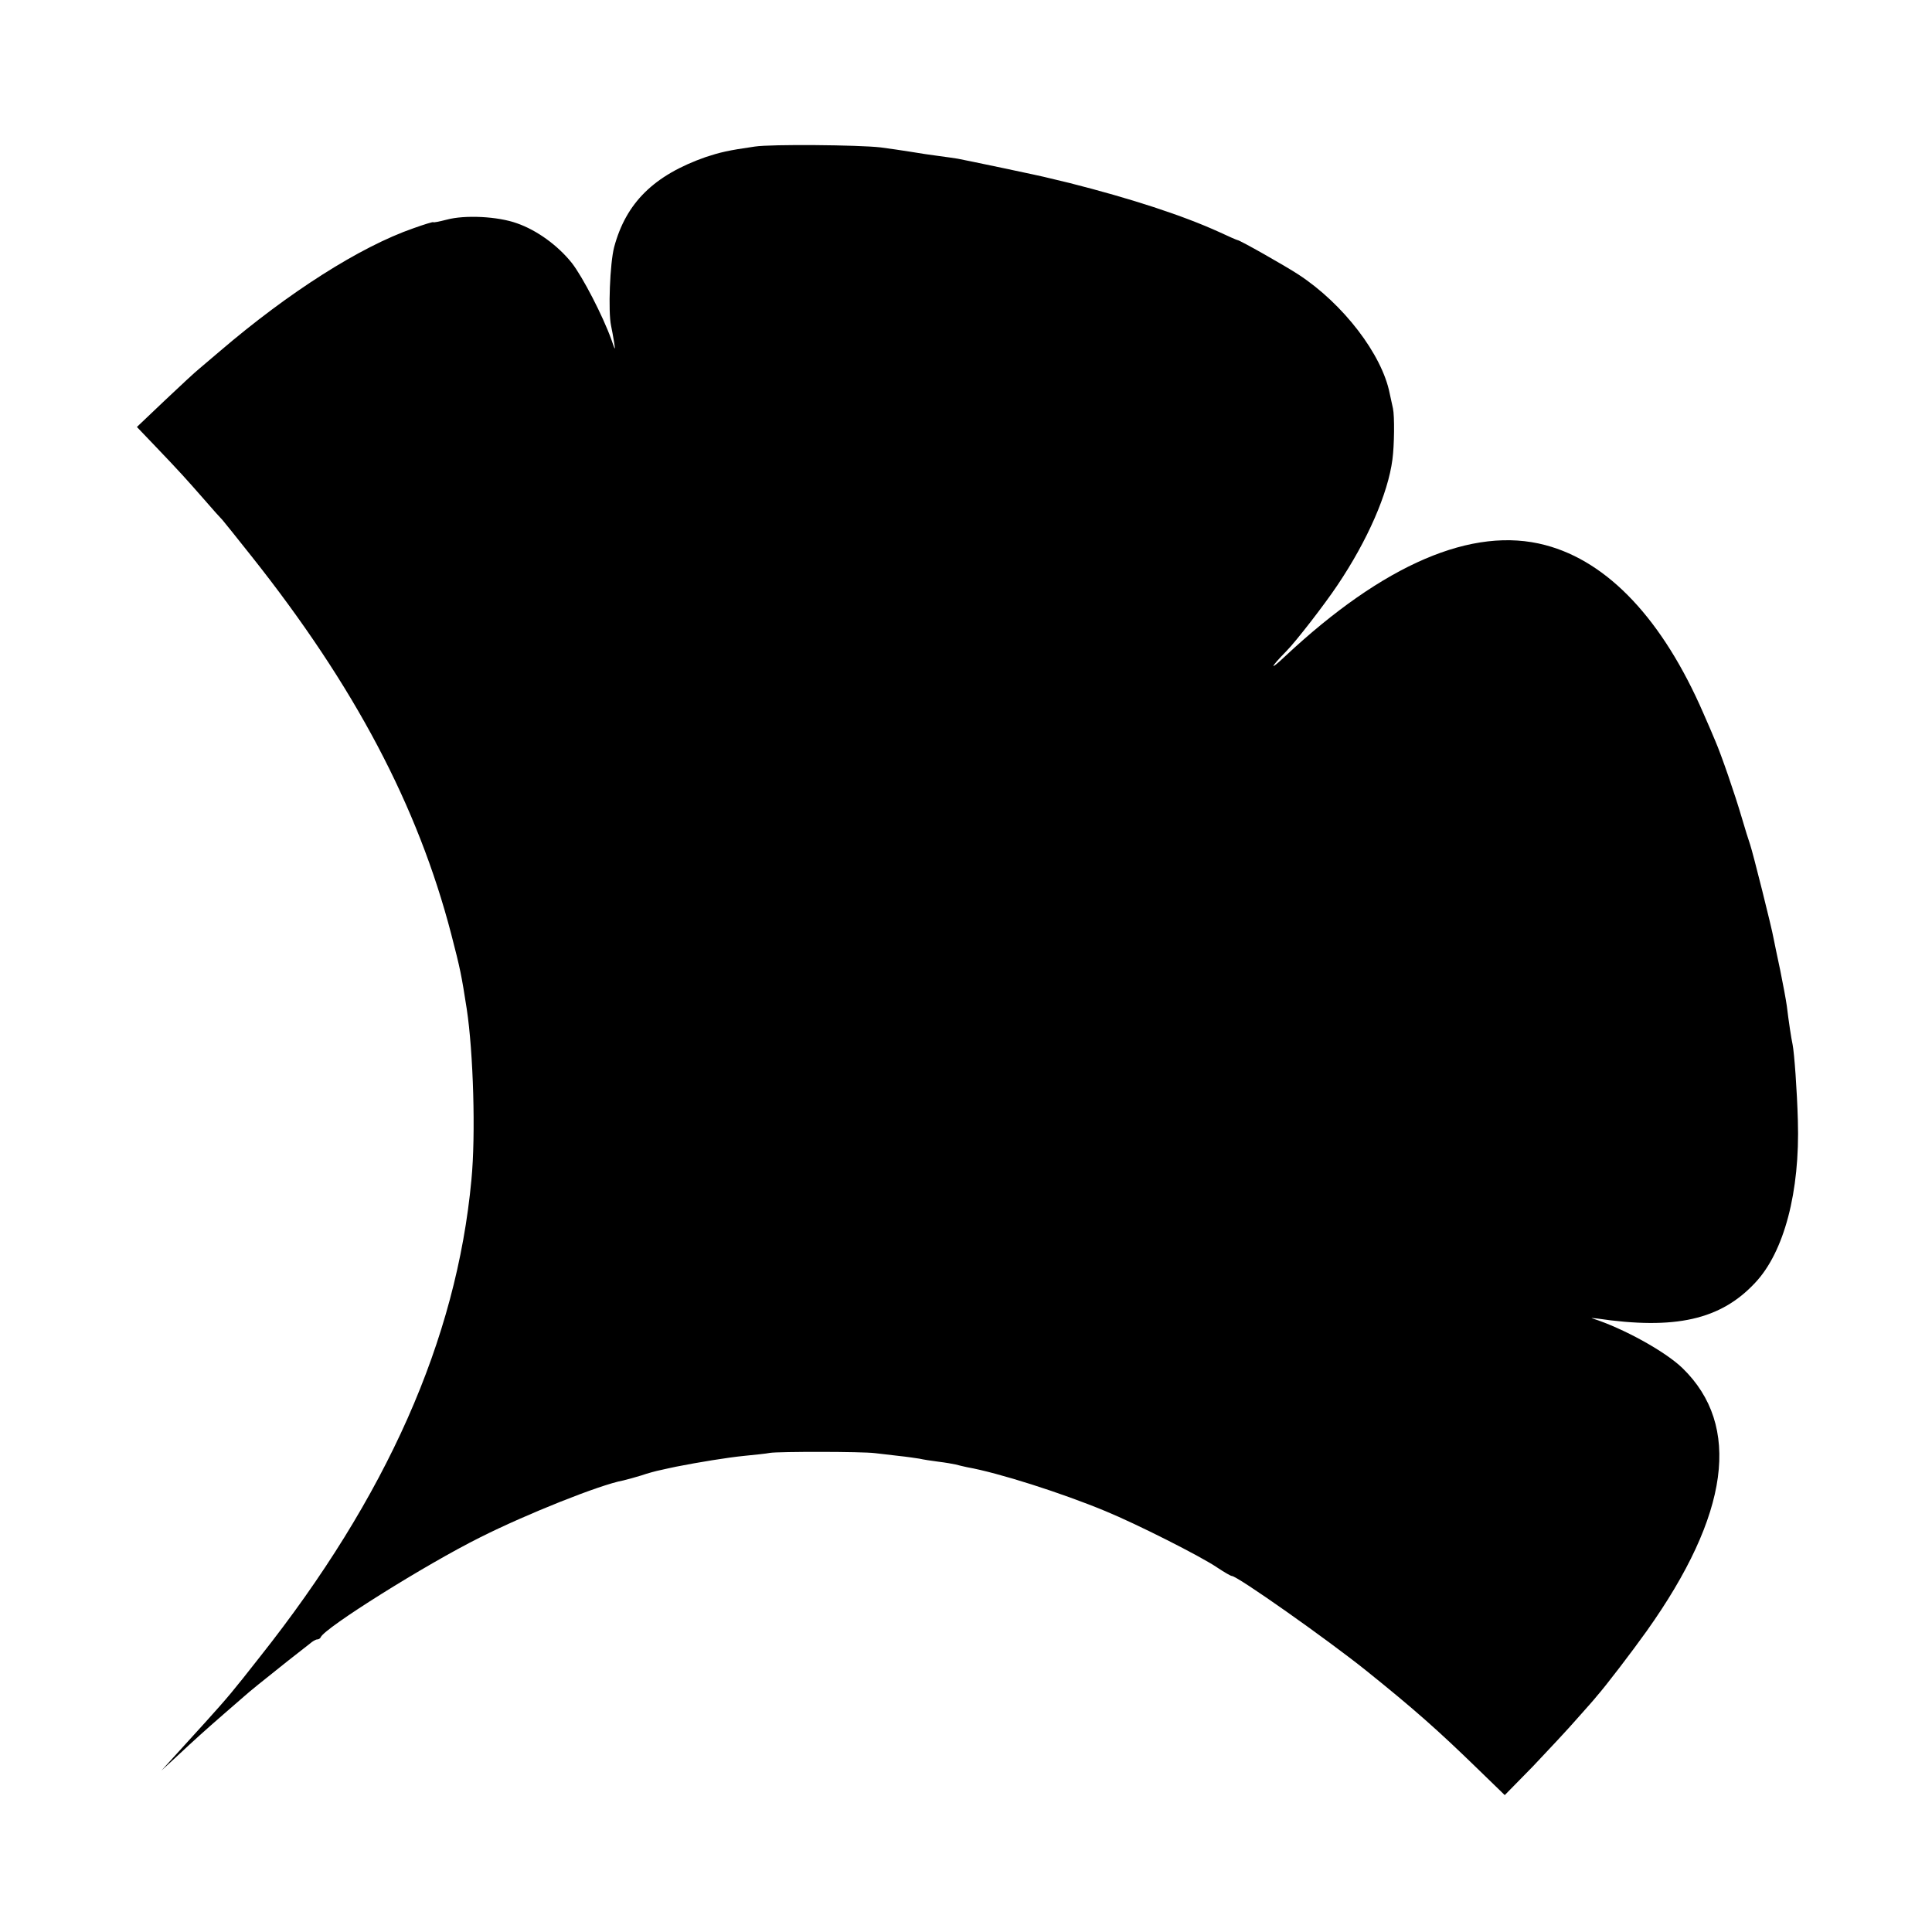
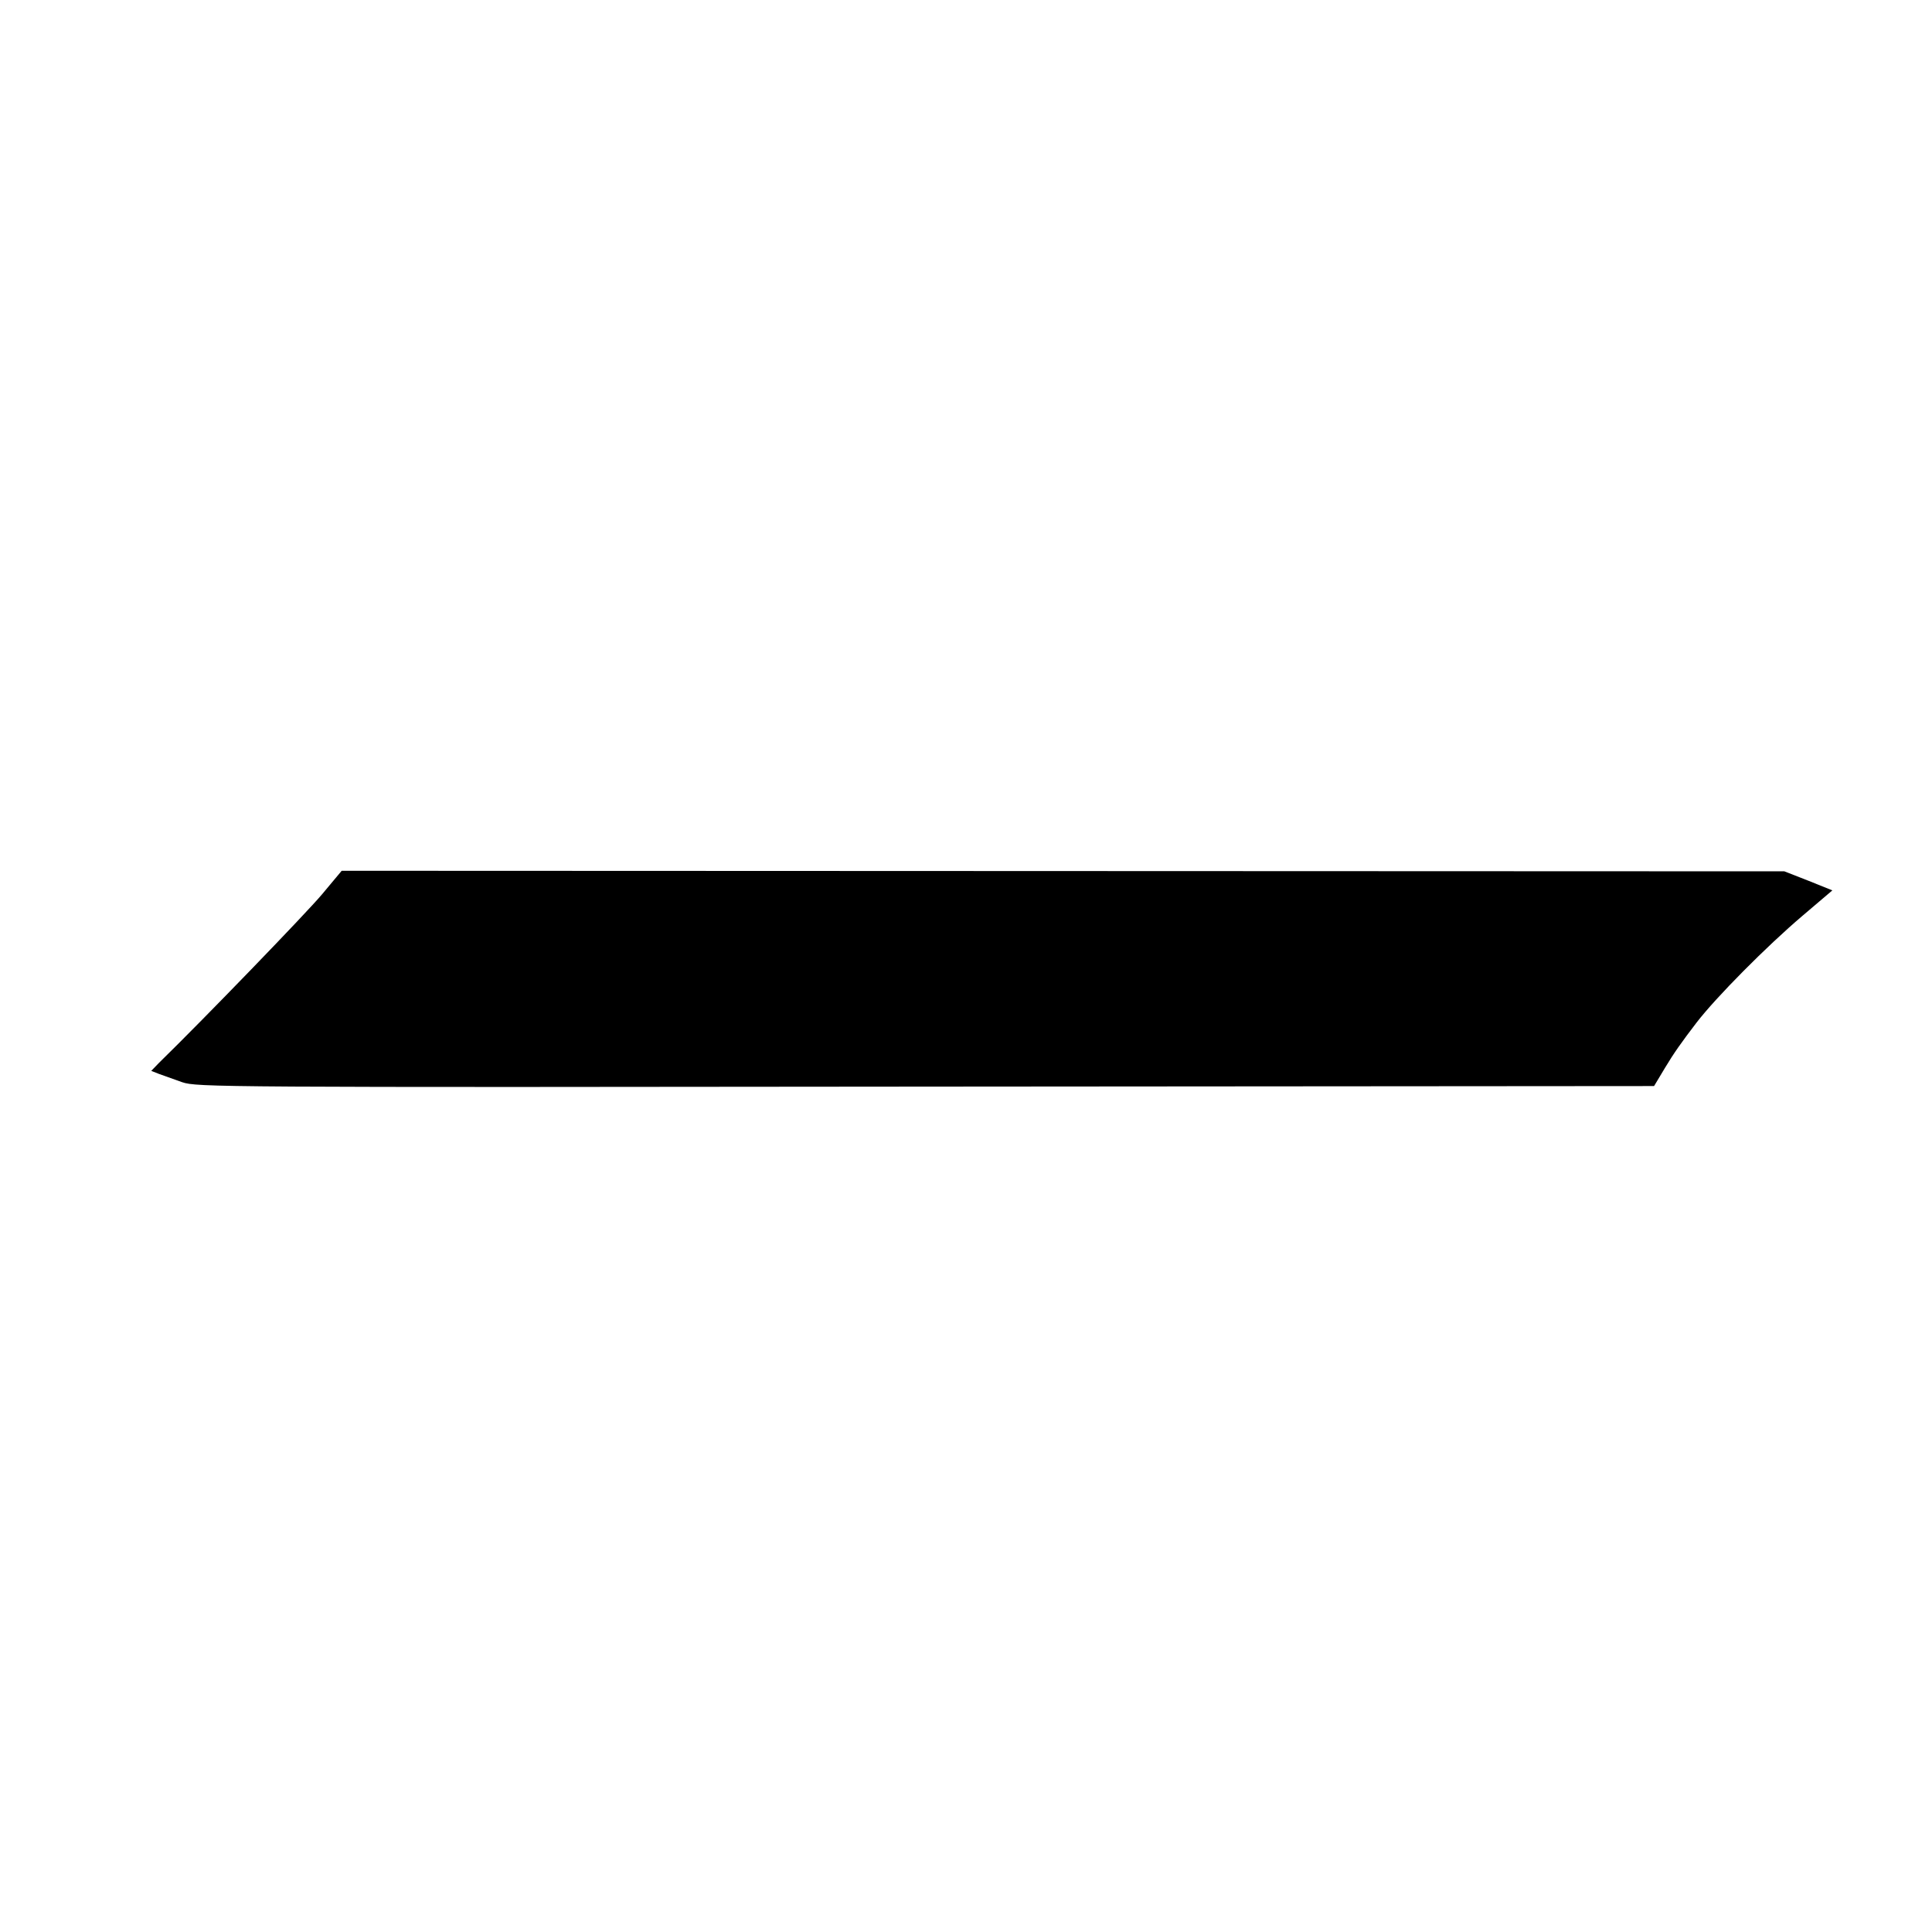
<svg xmlns="http://www.w3.org/2000/svg" version="1.0" width="700pt" height="700pt" viewBox="0 0 700 700" preserveAspectRatio="xMidYMid meet">
  <g transform="translate(0,700) scale(0.1,-0.1)" fill="#000000" stroke="none">
-     <path d="M2735 6469 c-98 -14 -126 -21 -178 -38 -188 -66 -289 -166 -332 -327 -15 -58 -22 -232 -11 -284 3 -14 8 -41 11 -60 5 -32 4 -31 -10 10 -31 86 -104 227 -143 277 -51 64 -127 119 -199 144 -69 25 -189 31 -255 13 -27 -7 -48 -11 -48 -9 0 2 -33 -8 -72 -22 -193 -67 -452 -232 -702 -446 -27 -23 -60 -51 -73 -62 -14 -11 -70 -63 -126 -116 l-101 -96 66 -69 c90 -94 114 -121 178 -194 30 -35 60 -68 66 -74 5 -6 53 -65 105 -131 374 -471 603 -905 724 -1370 33 -127 37 -148 56 -270 24 -157 33 -457 17 -620 -54 -579 -307 -1149 -767 -1729 -98 -125 -114 -144 -196 -235 -54 -59 -60 -66 -120 -132 l-40 -44 50 46 c76 71 104 96 175 158 36 31 70 61 76 66 14 13 72 60 154 125 36 28 73 57 83 65 9 8 21 15 26 15 5 0 11 3 13 8 14 34 381 264 578 362 167 84 435 191 518 206 13 3 42 11 65 18 23 8 56 17 72 20 17 4 41 9 55 12 81 16 185 33 245 39 39 4 81 8 95 11 32 5 334 5 380 -1 19 -2 58 -7 86 -10 29 -3 62 -8 75 -10 13 -3 44 -8 69 -11 25 -3 53 -8 62 -10 10 -3 29 -7 42 -10 113 -20 342 -93 501 -159 112 -46 346 -164 406 -205 24 -16 48 -30 52 -30 20 0 346 -230 487 -343 173 -139 259 -215 403 -355 l99 -96 102 104 c55 58 128 136 161 174 33 37 65 73 70 80 32 36 129 163 181 236 301 423 344 745 130 953 -63 61 -216 145 -326 180 -8 2 -1 2 15 0 284 -42 449 -5 574 129 105 111 163 330 155 588 -3 110 -13 245 -19 275 -5 23 -14 82 -21 140 -3 22 -14 81 -24 130 -11 50 -21 101 -24 115 -6 36 -75 311 -85 340 -5 14 -19 59 -31 100 -24 82 -74 227 -95 275 -7 17 -26 62 -43 100 -147 339 -345 550 -573 610 -263 70 -586 -69 -944 -404 -57 -54 -54 -41 5 19 35 35 140 171 186 240 109 162 183 332 199 455 7 51 8 158 2 185 -2 8 -7 33 -12 55 -28 141 -168 324 -330 430 -47 31 -213 125 -221 125 -2 0 -32 13 -66 29 -134 61 -322 122 -543 178 -33 8 -67 16 -75 18 -25 7 -303 65 -330 70 -14 2 -45 7 -70 10 -25 3 -70 10 -100 15 -30 5 -80 12 -110 16 -79 9 -396 12 -455 3z" />
+     <path d="M1167 3760 c-56 -67 -431 -455 -591 -611 l-28 -29 28 -11 c16 -6 54 -19 84 -30 54 -18 119 -19 2694 -16 l2639 2 39 65 c33 55 60 93 115 165 70 91 253 276 385 388 l107 91 -87 35 -87 34 -2614 1 -2613 1 -71 -85z" />
  </g>
</svg>
